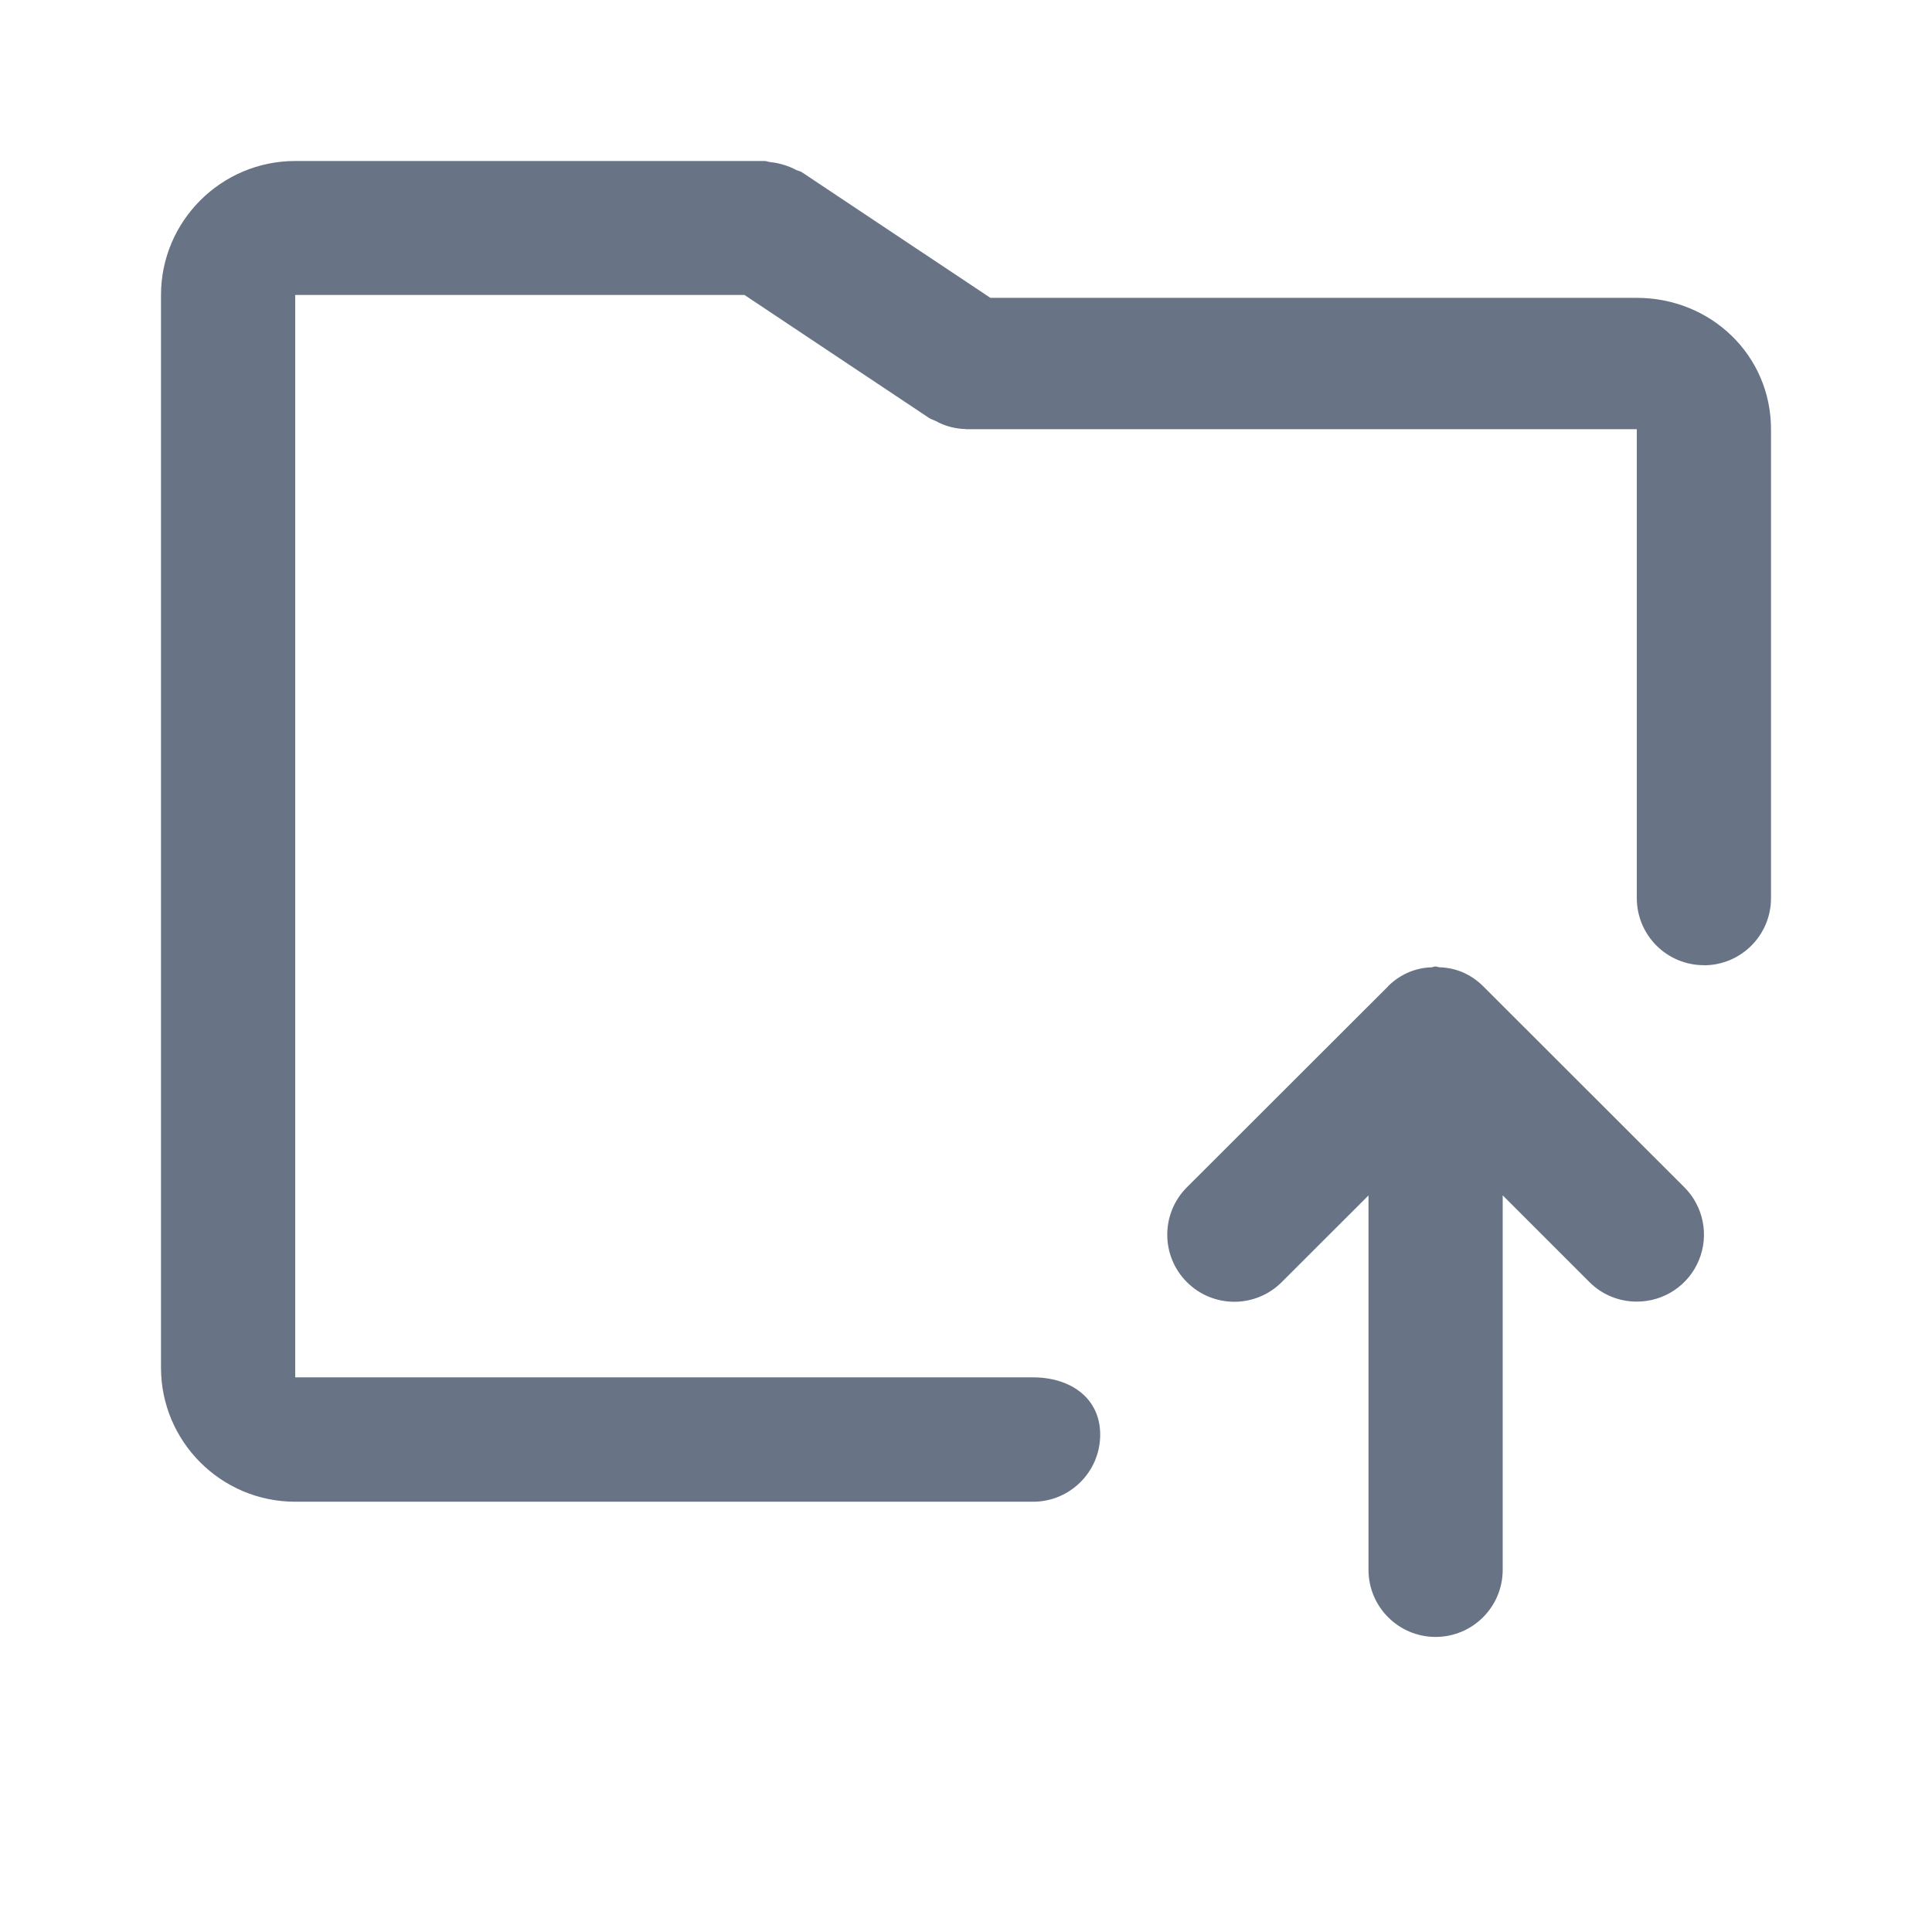
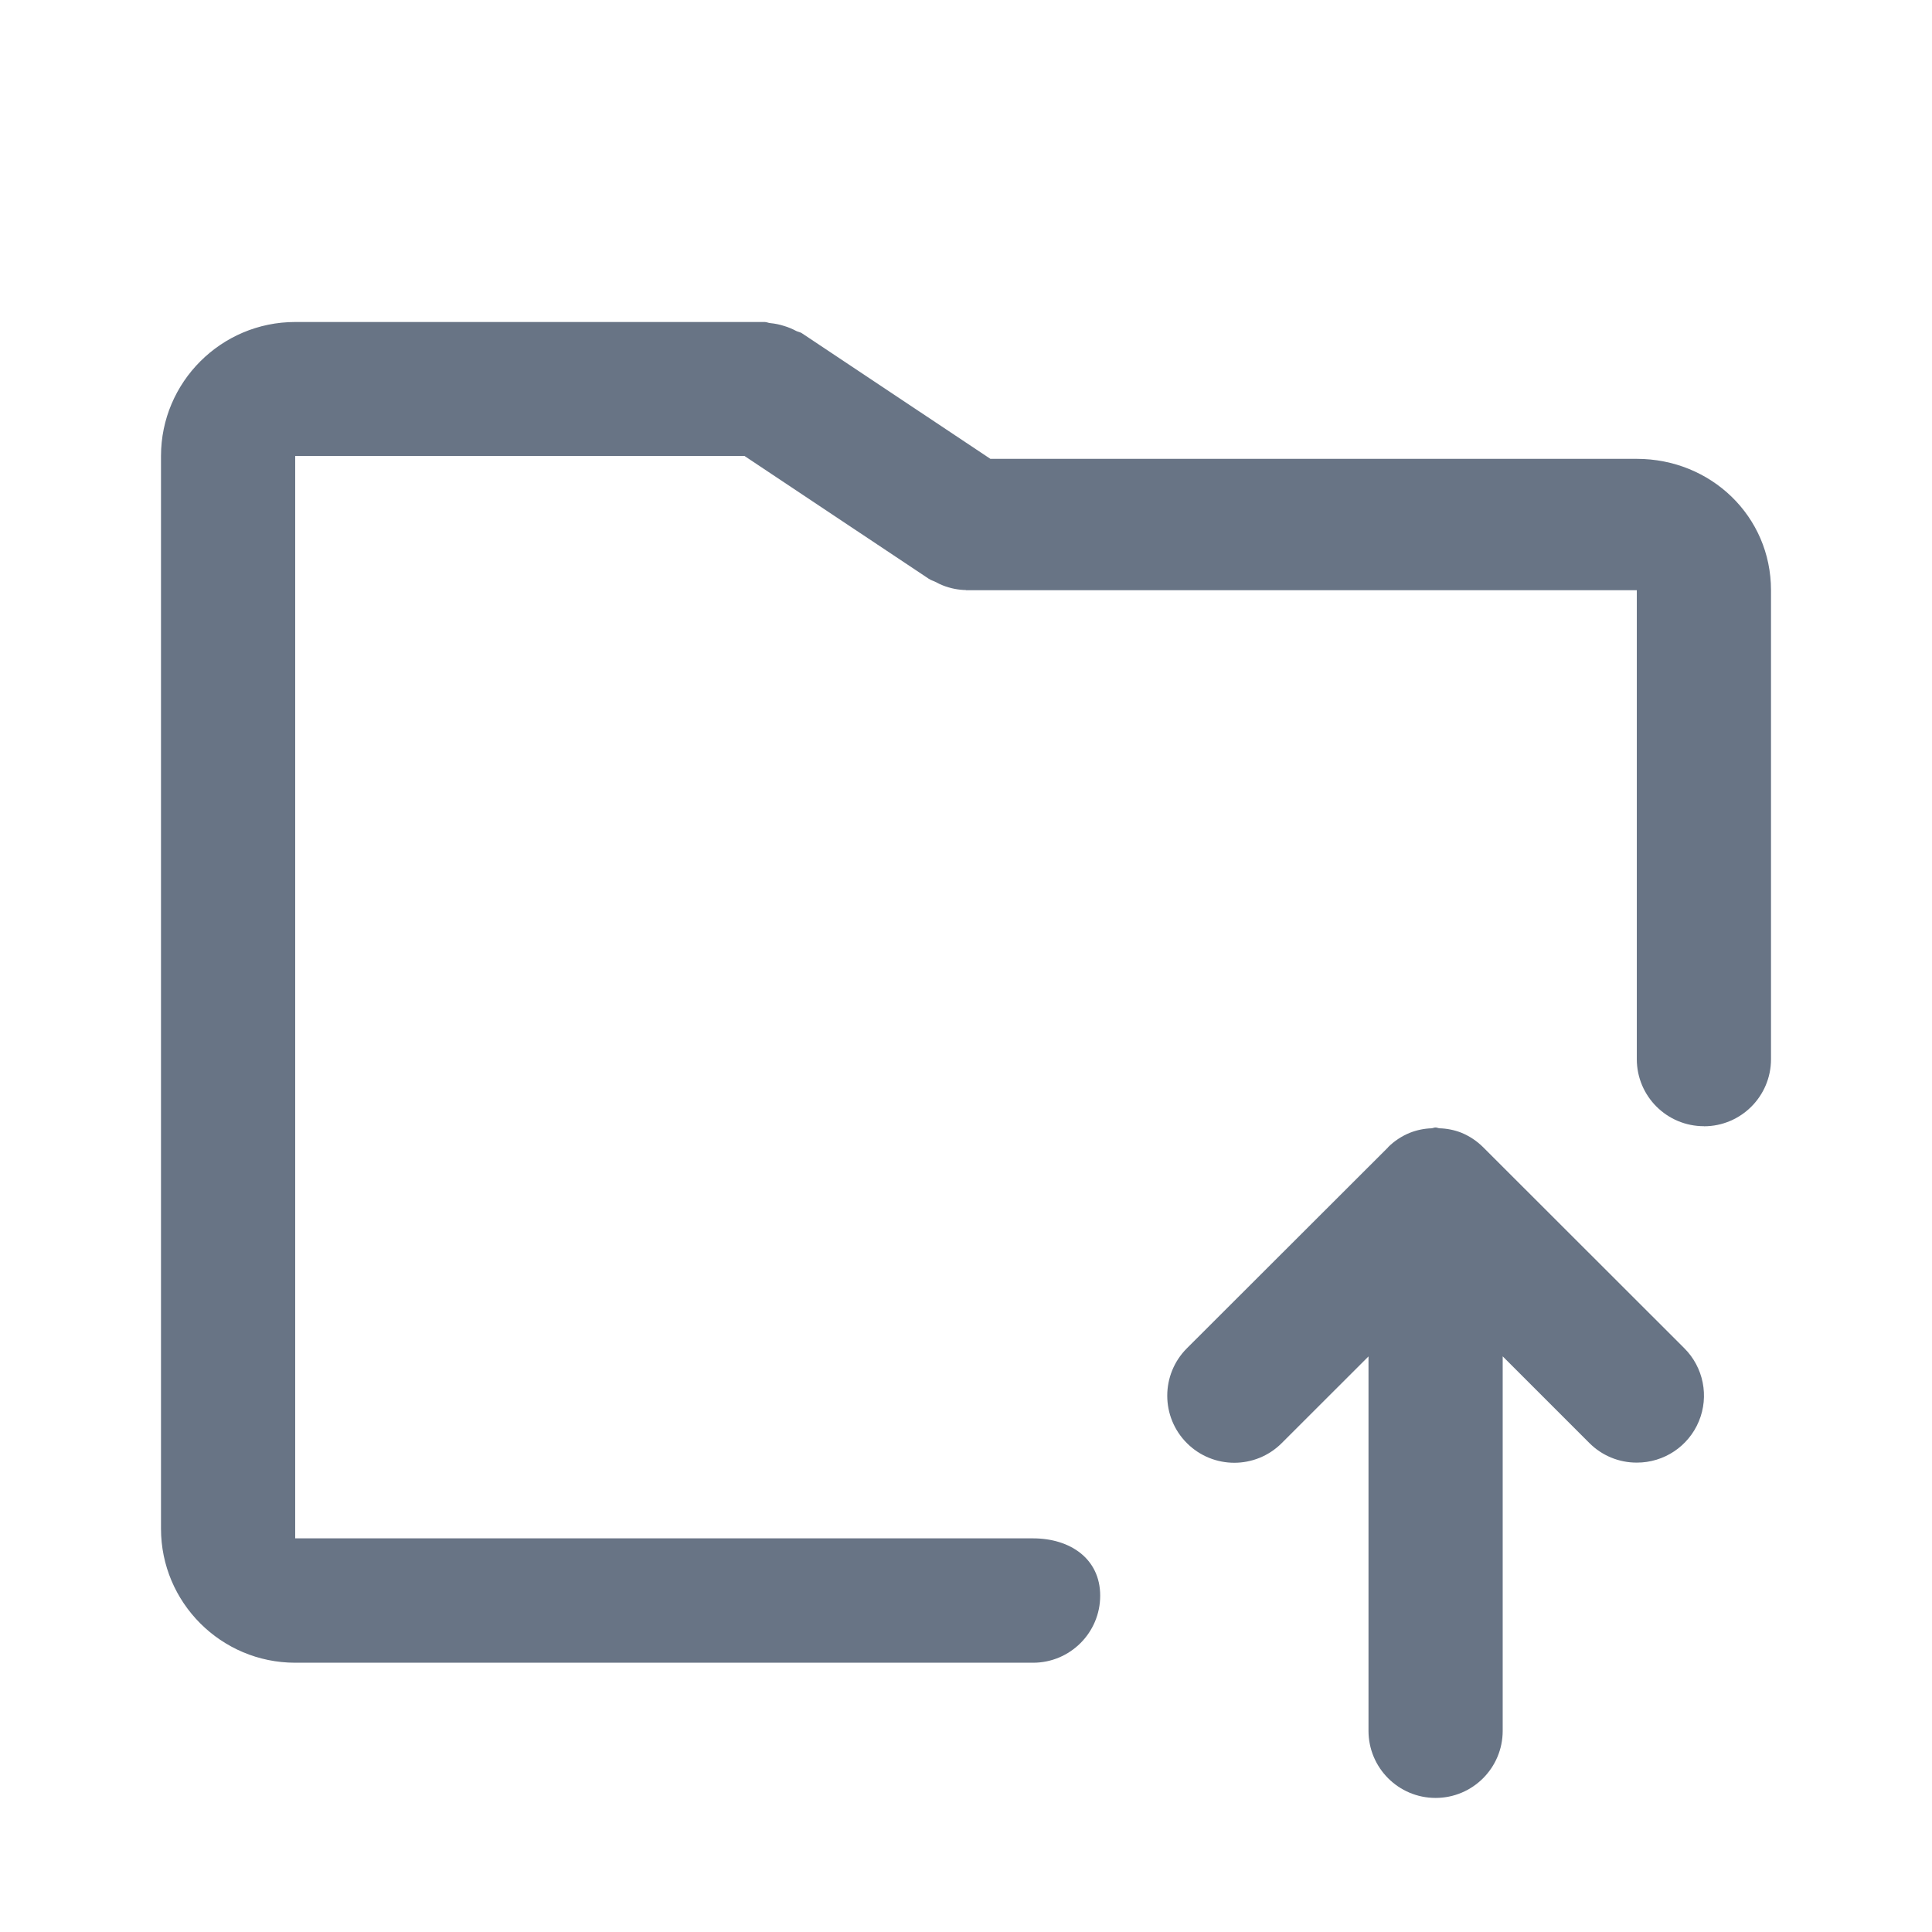
<svg xmlns="http://www.w3.org/2000/svg" fill="none" viewBox="0 0 24 24">
-   <path fill="#687485" fill-rule="evenodd" d="M21.167 11.99a.833.833 0 0 1-.834-.832V5.332H12V5.33a.823.823 0 0 1-.288-.058c-.03-.011-.056-.025-.084-.04-.03-.015-.061-.023-.09-.042l-2.29-1.526H3.667V17.11h9.166c.46 0 .834.252.834.712 0 .46-.374.833-.834.833H3.667c-.92 0-1.667-.747-1.667-1.665V3.665C2 2.747 2.748 2 3.667 2H9.5c.025 0 .047.013.07.014a.798.798 0 0 1 .17.035.794.794 0 0 1 .15.062c.024.012.05.014.072.029l2.341 1.56h8.03c.92 0 1.667.713 1.667 1.632v5.826c0 .46-.373.833-.833.833Zm-3.924.261a.822.822 0 0 1 .273-.18.81.81 0 0 1 .27-.055c.016-.002.03-.01.047-.01s.031.008.048.01a.809.809 0 0 1 .27.054.833.833 0 0 1 .272.18l2.5 2.498a.832.832 0 0 1-.59 1.421.827.827 0 0 1-.589-.243l-1.077-1.077v4.652a.833.833 0 0 1-1.667 0V14.85l-1.078 1.077a.832.832 0 1 1-1.178-1.178l2.5-2.497Z" clip-rule="evenodd" />
+   <path fill="#687485" fill-rule="evenodd" d="M21.167 13.99a.833.833 0 0 1-.834-.832V7.332H12V7.33a.823.823 0 0 1-.288-.058c-.03-.011-.056-.025-.084-.04-.03-.015-.061-.023-.09-.042l-2.29-1.526H3.667V19.11h9.166c.46 0 .834.252.834.712 0 .46-.374.833-.834.833H3.667c-.92 0-1.667-.747-1.667-1.665V5.665C2 4.747 2.748 4 3.667 4H9.5c.025 0 .047.013.07.014a.798.798 0 0 1 .17.035.794.794 0 0 1 .15.062c.024.012.05.014.072.029l2.341 1.56h8.03c.92 0 1.667.713 1.667 1.632v5.826c0 .46-.373.833-.833.833Zm-3.924.261a.822.822 0 0 1 .273-.18.81.81 0 0 1 .27-.055c.016-.002.03-.01.047-.01s.031.008.048.01a.809.809 0 0 1 .27.054.833.833 0 0 1 .272.18l2.5 2.498a.832.832 0 0 1-.59 1.421.827.827 0 0 1-.589-.243l-1.077-1.077v4.652a.833.833 0 0 1-1.667 0V16.85l-1.078 1.077a.832.832 0 1 1-1.178-1.178l2.5-2.497Z" clip-rule="evenodd" />
</svg>
